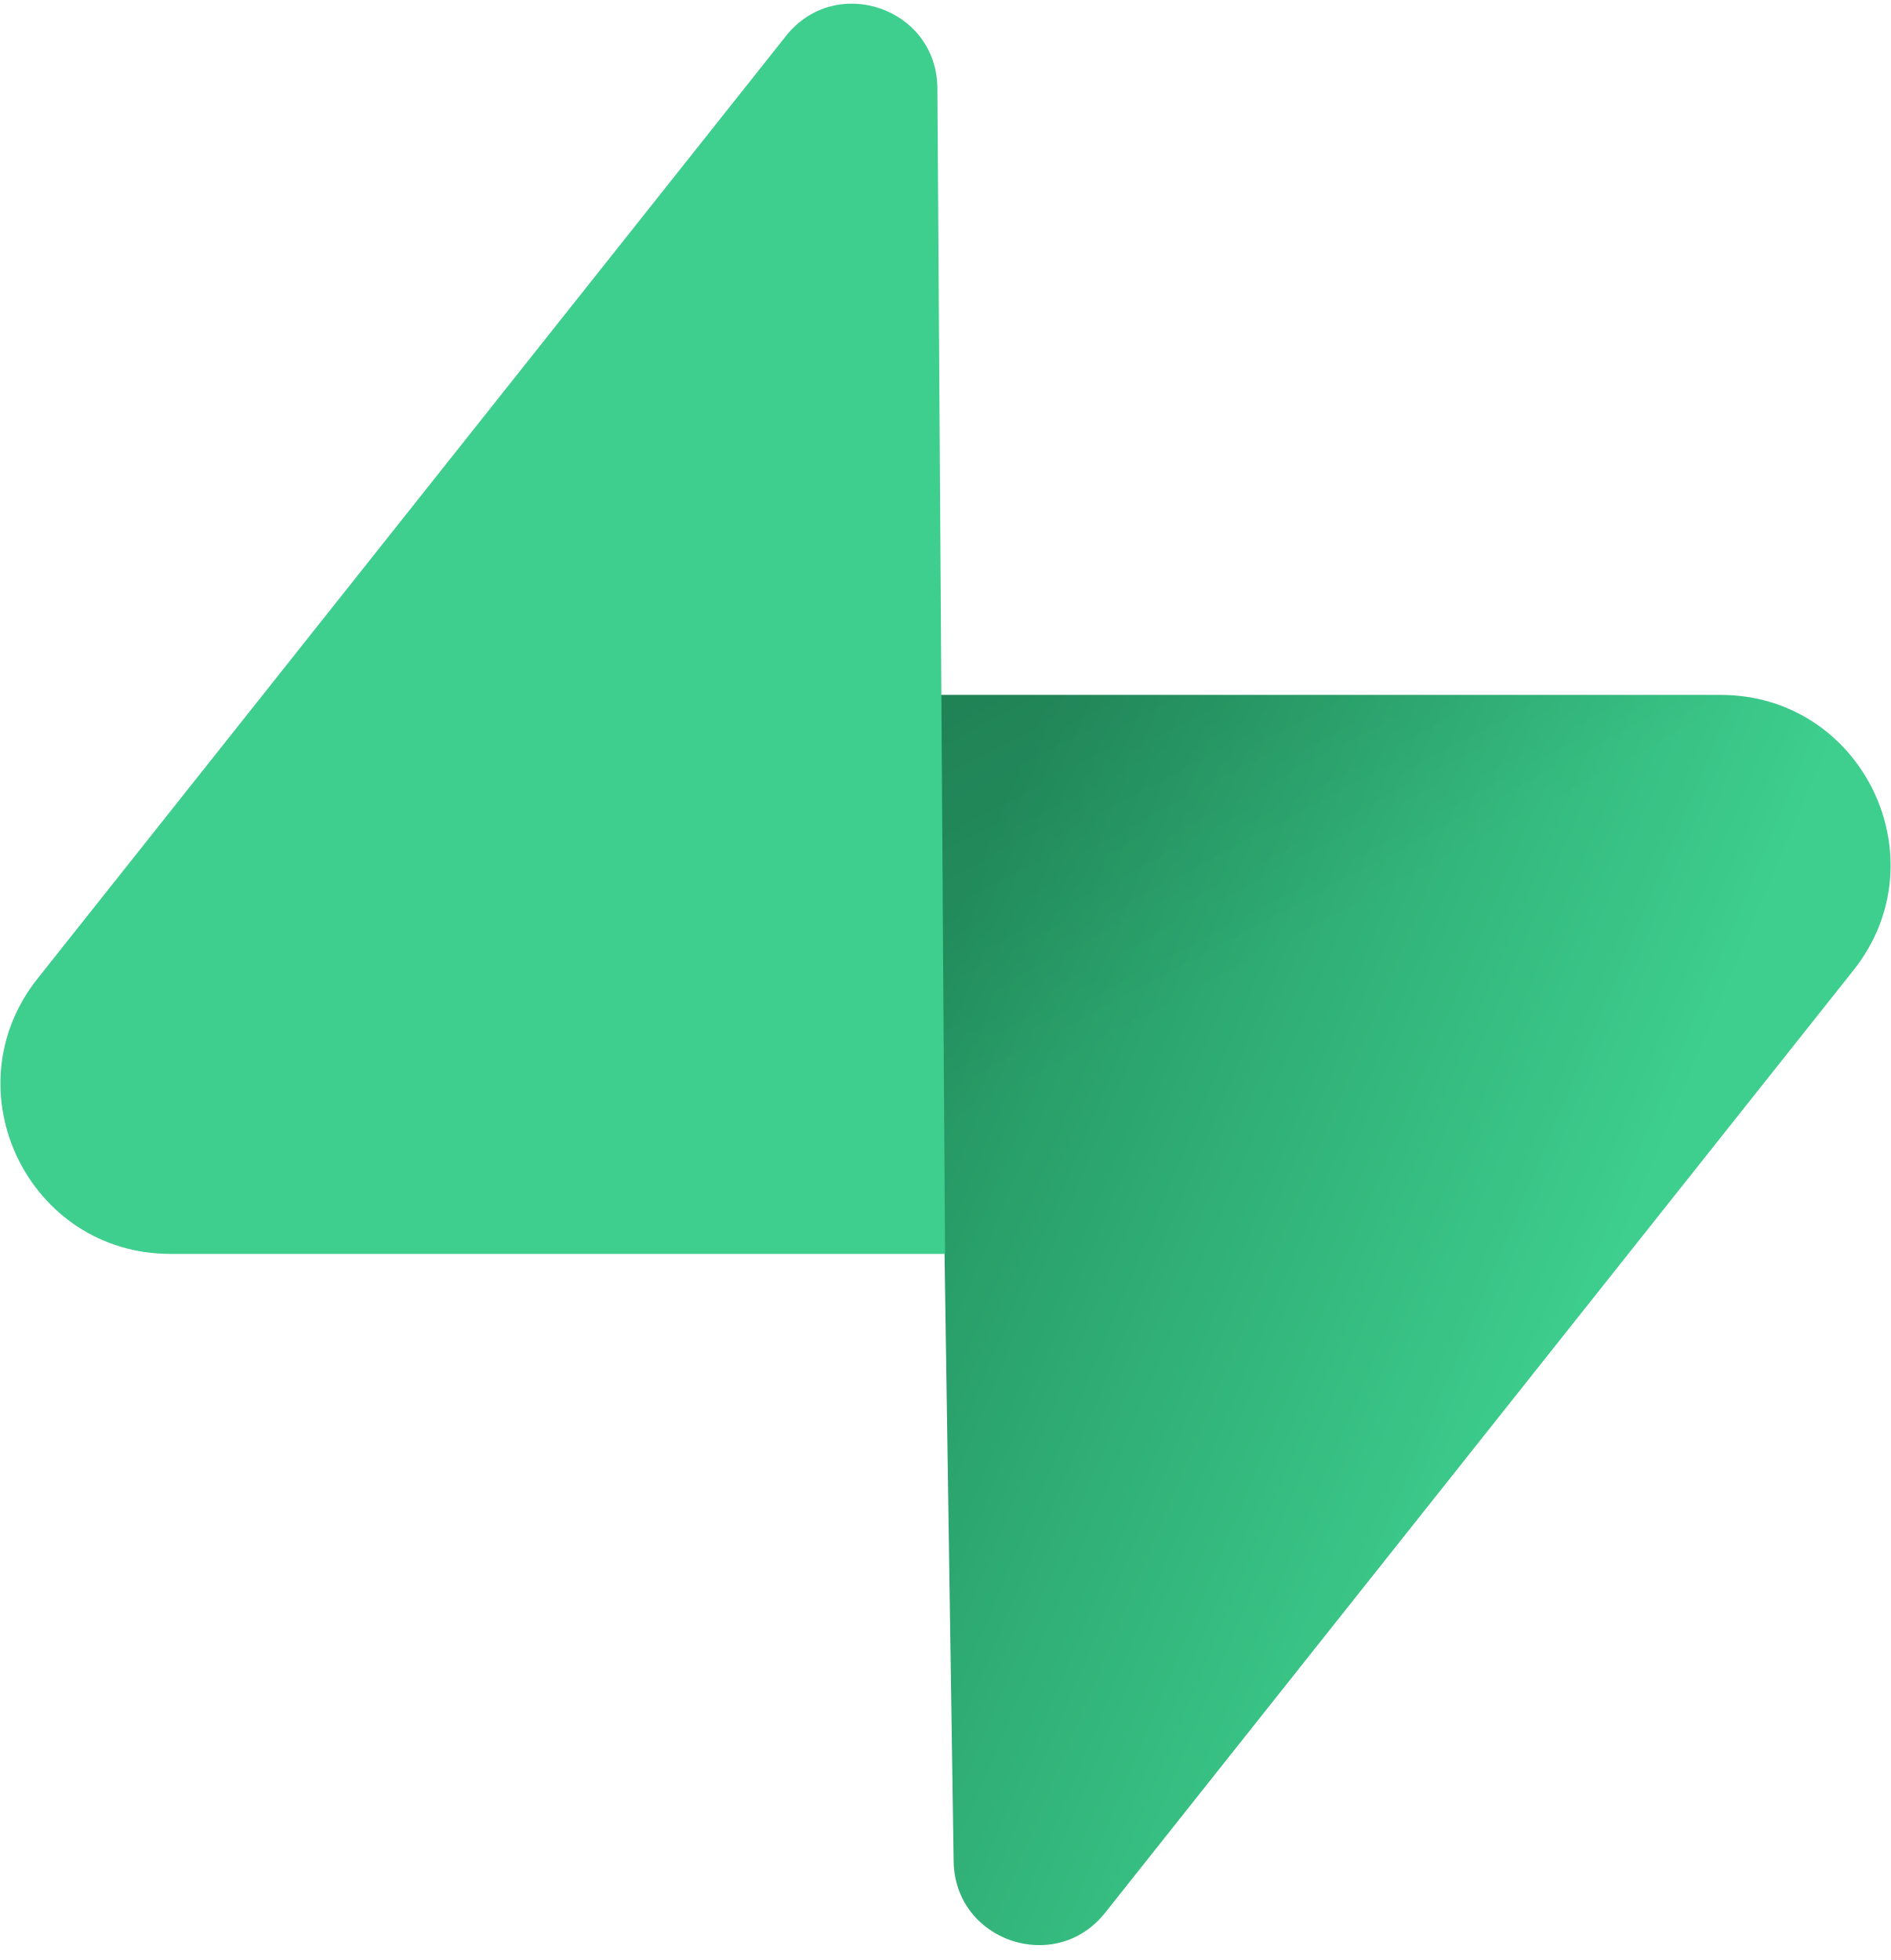
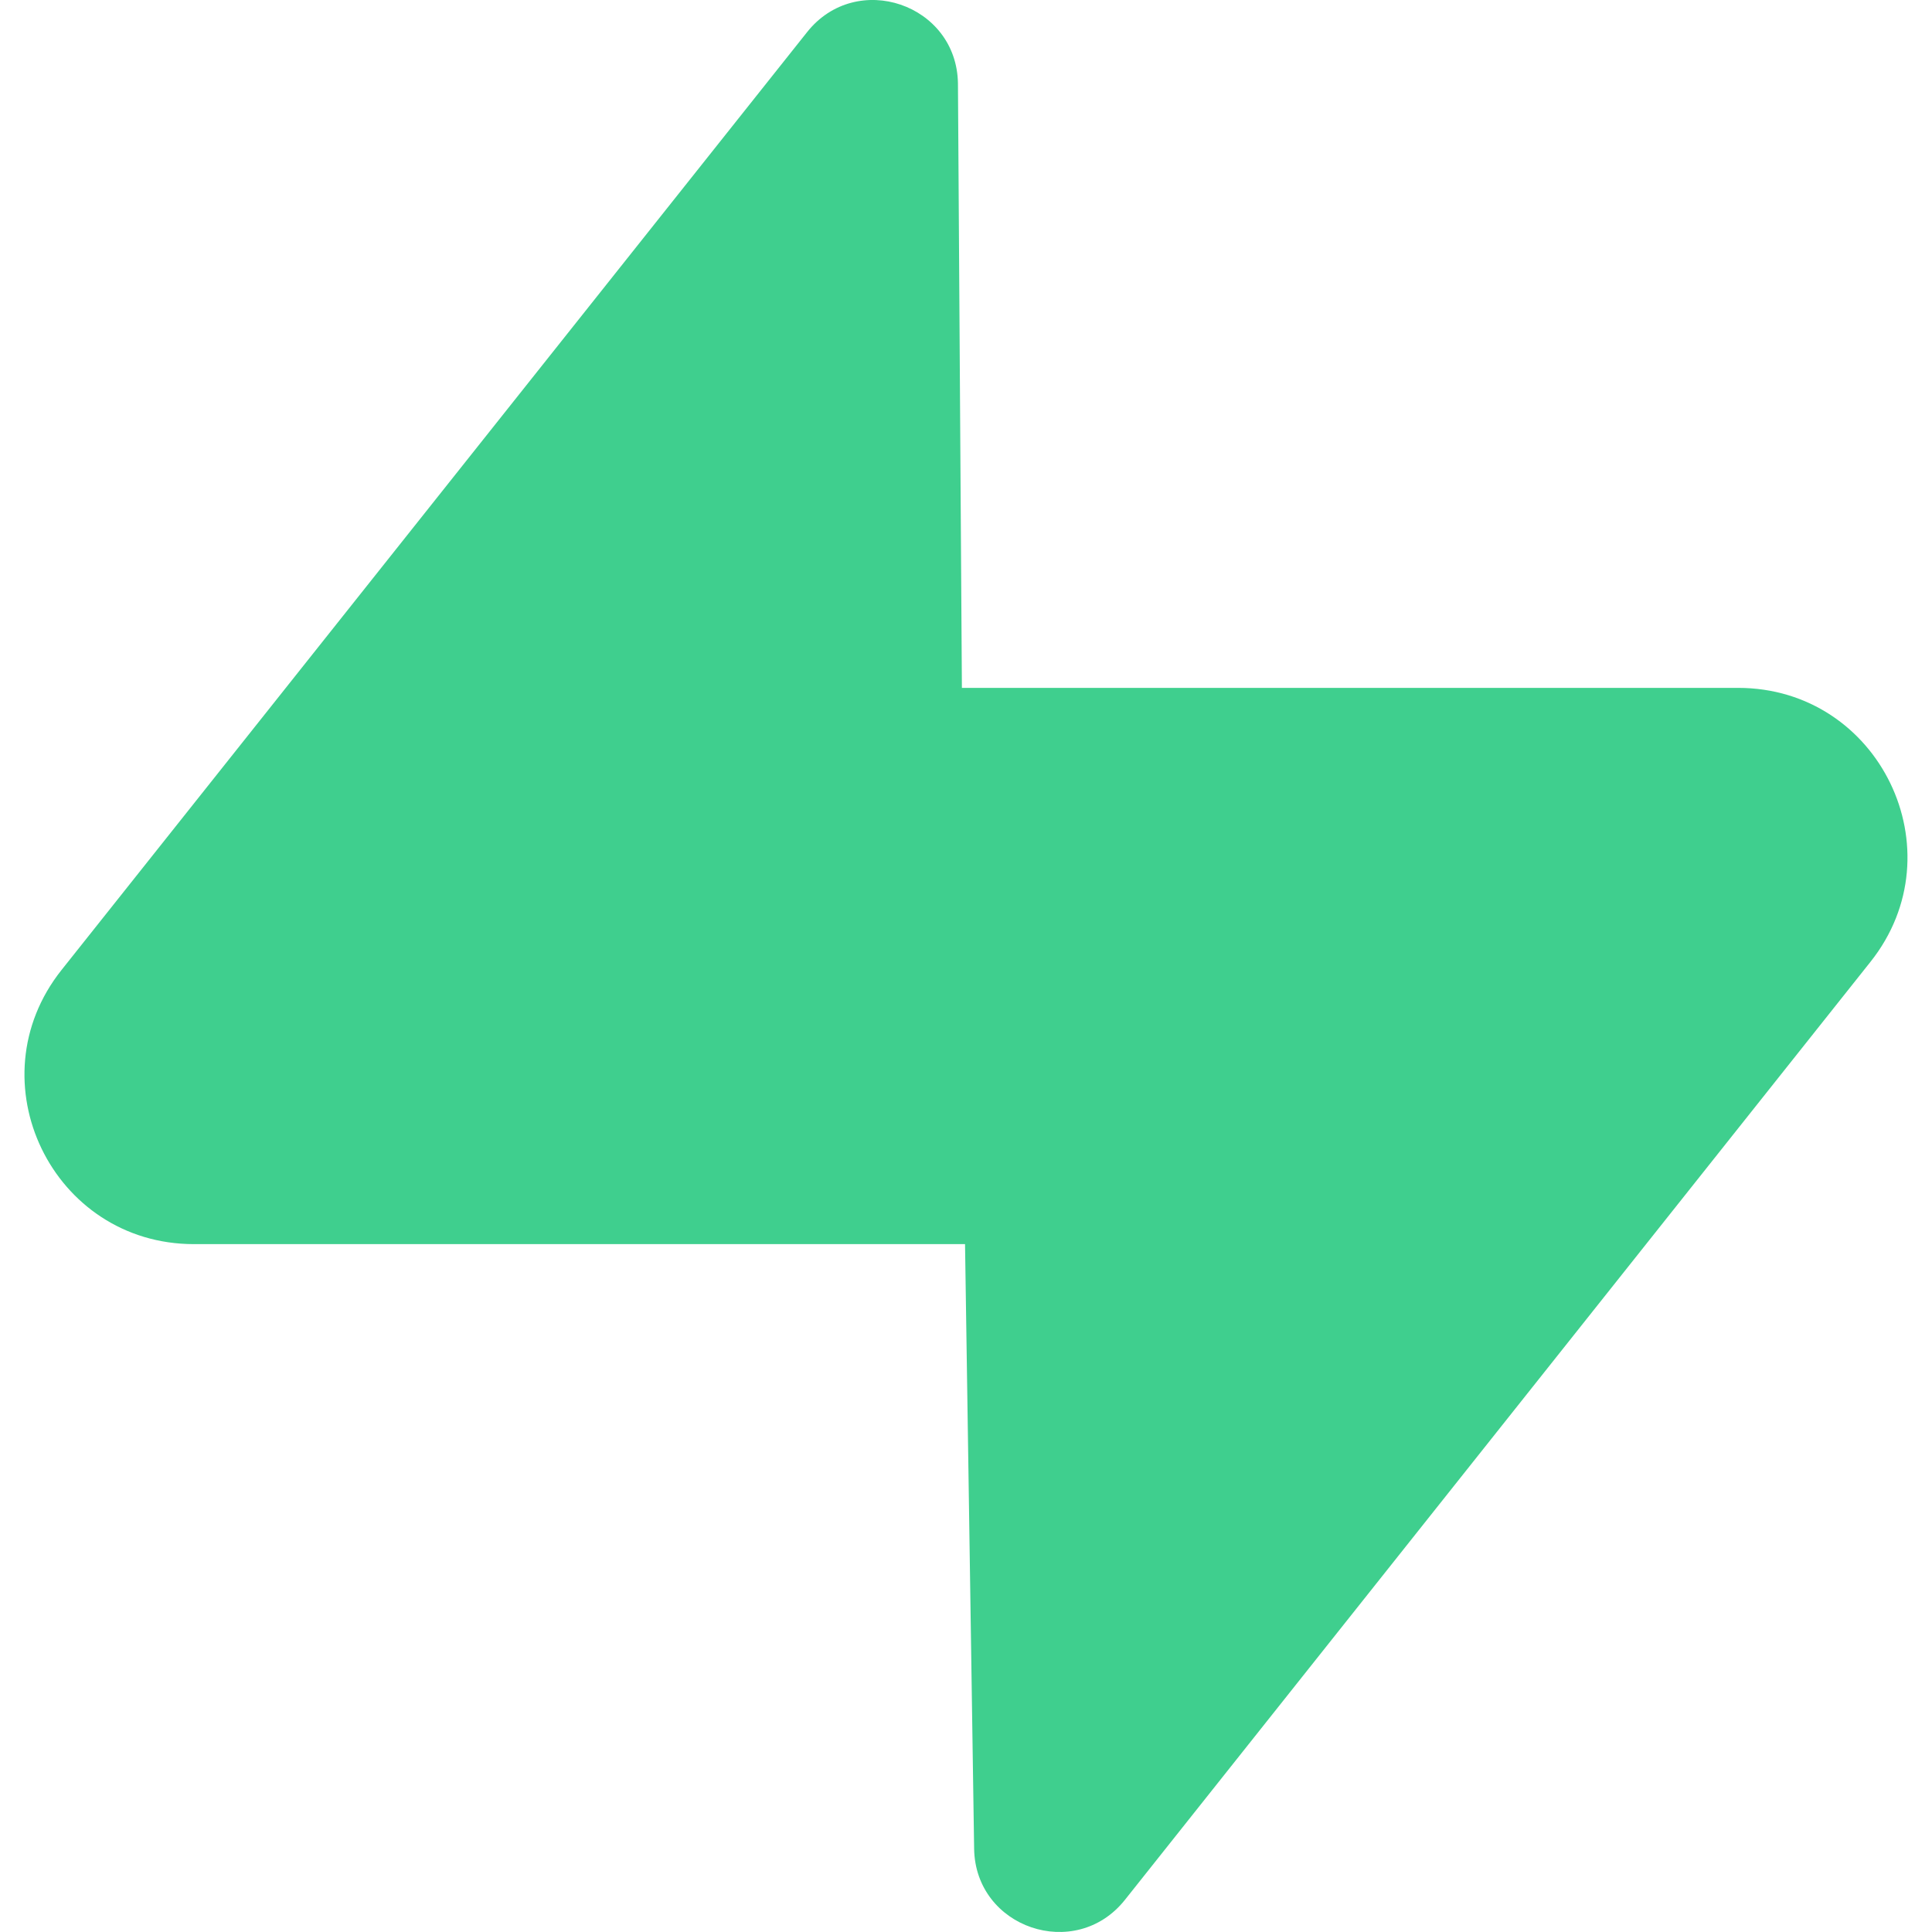
- <svg xmlns="http://www.w3.org/2000/svg" width="109" height="113" viewBox="0 0 109 113" fill="none">
-   <path d="M63.708 110.284C60.848 113.885 55.05 111.912 54.981 107.314L53.974 40.063L99.194 40.063C107.384 40.063 111.952 49.523 106.859 55.937L63.708 110.284Z" fill="url(#paint0_linear)" />
-   <path d="M63.708 110.284C60.848 113.885 55.05 111.912 54.981 107.314L53.974 40.063L99.194 40.063C107.384 40.063 111.952 49.523 106.859 55.937L63.708 110.284Z" fill="url(#paint1_linear)" fill-opacity="0.2" />
-   <path d="M45.317 2.071C48.176 -1.53 53.974 0.443 54.043 5.041L54.485 72.292H9.831C1.64 72.292 -2.928 62.832 2.166 56.417L45.317 2.071Z" fill="#3ECF8E" />
-   <defs>
-     <linearGradient id="paint0_linear" x1="53.974" y1="54.974" x2="94.163" y2="71.829" gradientUnits="userSpaceOnUse">
-       <stop stop-color="#249361" />
-       <stop offset="1" stop-color="#3ECF8E" />
-     </linearGradient>
-     <linearGradient id="paint1_linear" x1="36.156" y1="30.578" x2="54.484" y2="65.081" gradientUnits="userSpaceOnUse">
-       <stop />
-       <stop offset="1" stop-opacity="0" />
-     </linearGradient>
-   </defs>
+ <svg xmlns="http://www.w3.org/2000/svg" fill="#3FCF8E" role="img" viewBox="0 0 24 24">
+   <path d="M11.9 1.036c-.015-.986-1.26-1.41-1.874-.637L.764 12.05C-.33 13.427.65 15.455 2.409 15.455h9.579l.113 7.51c.014.985 1.259 1.408 1.873.636l9.262-11.653c1.093-1.375.113-3.403-1.645-3.403h-9.642z" />
</svg>
